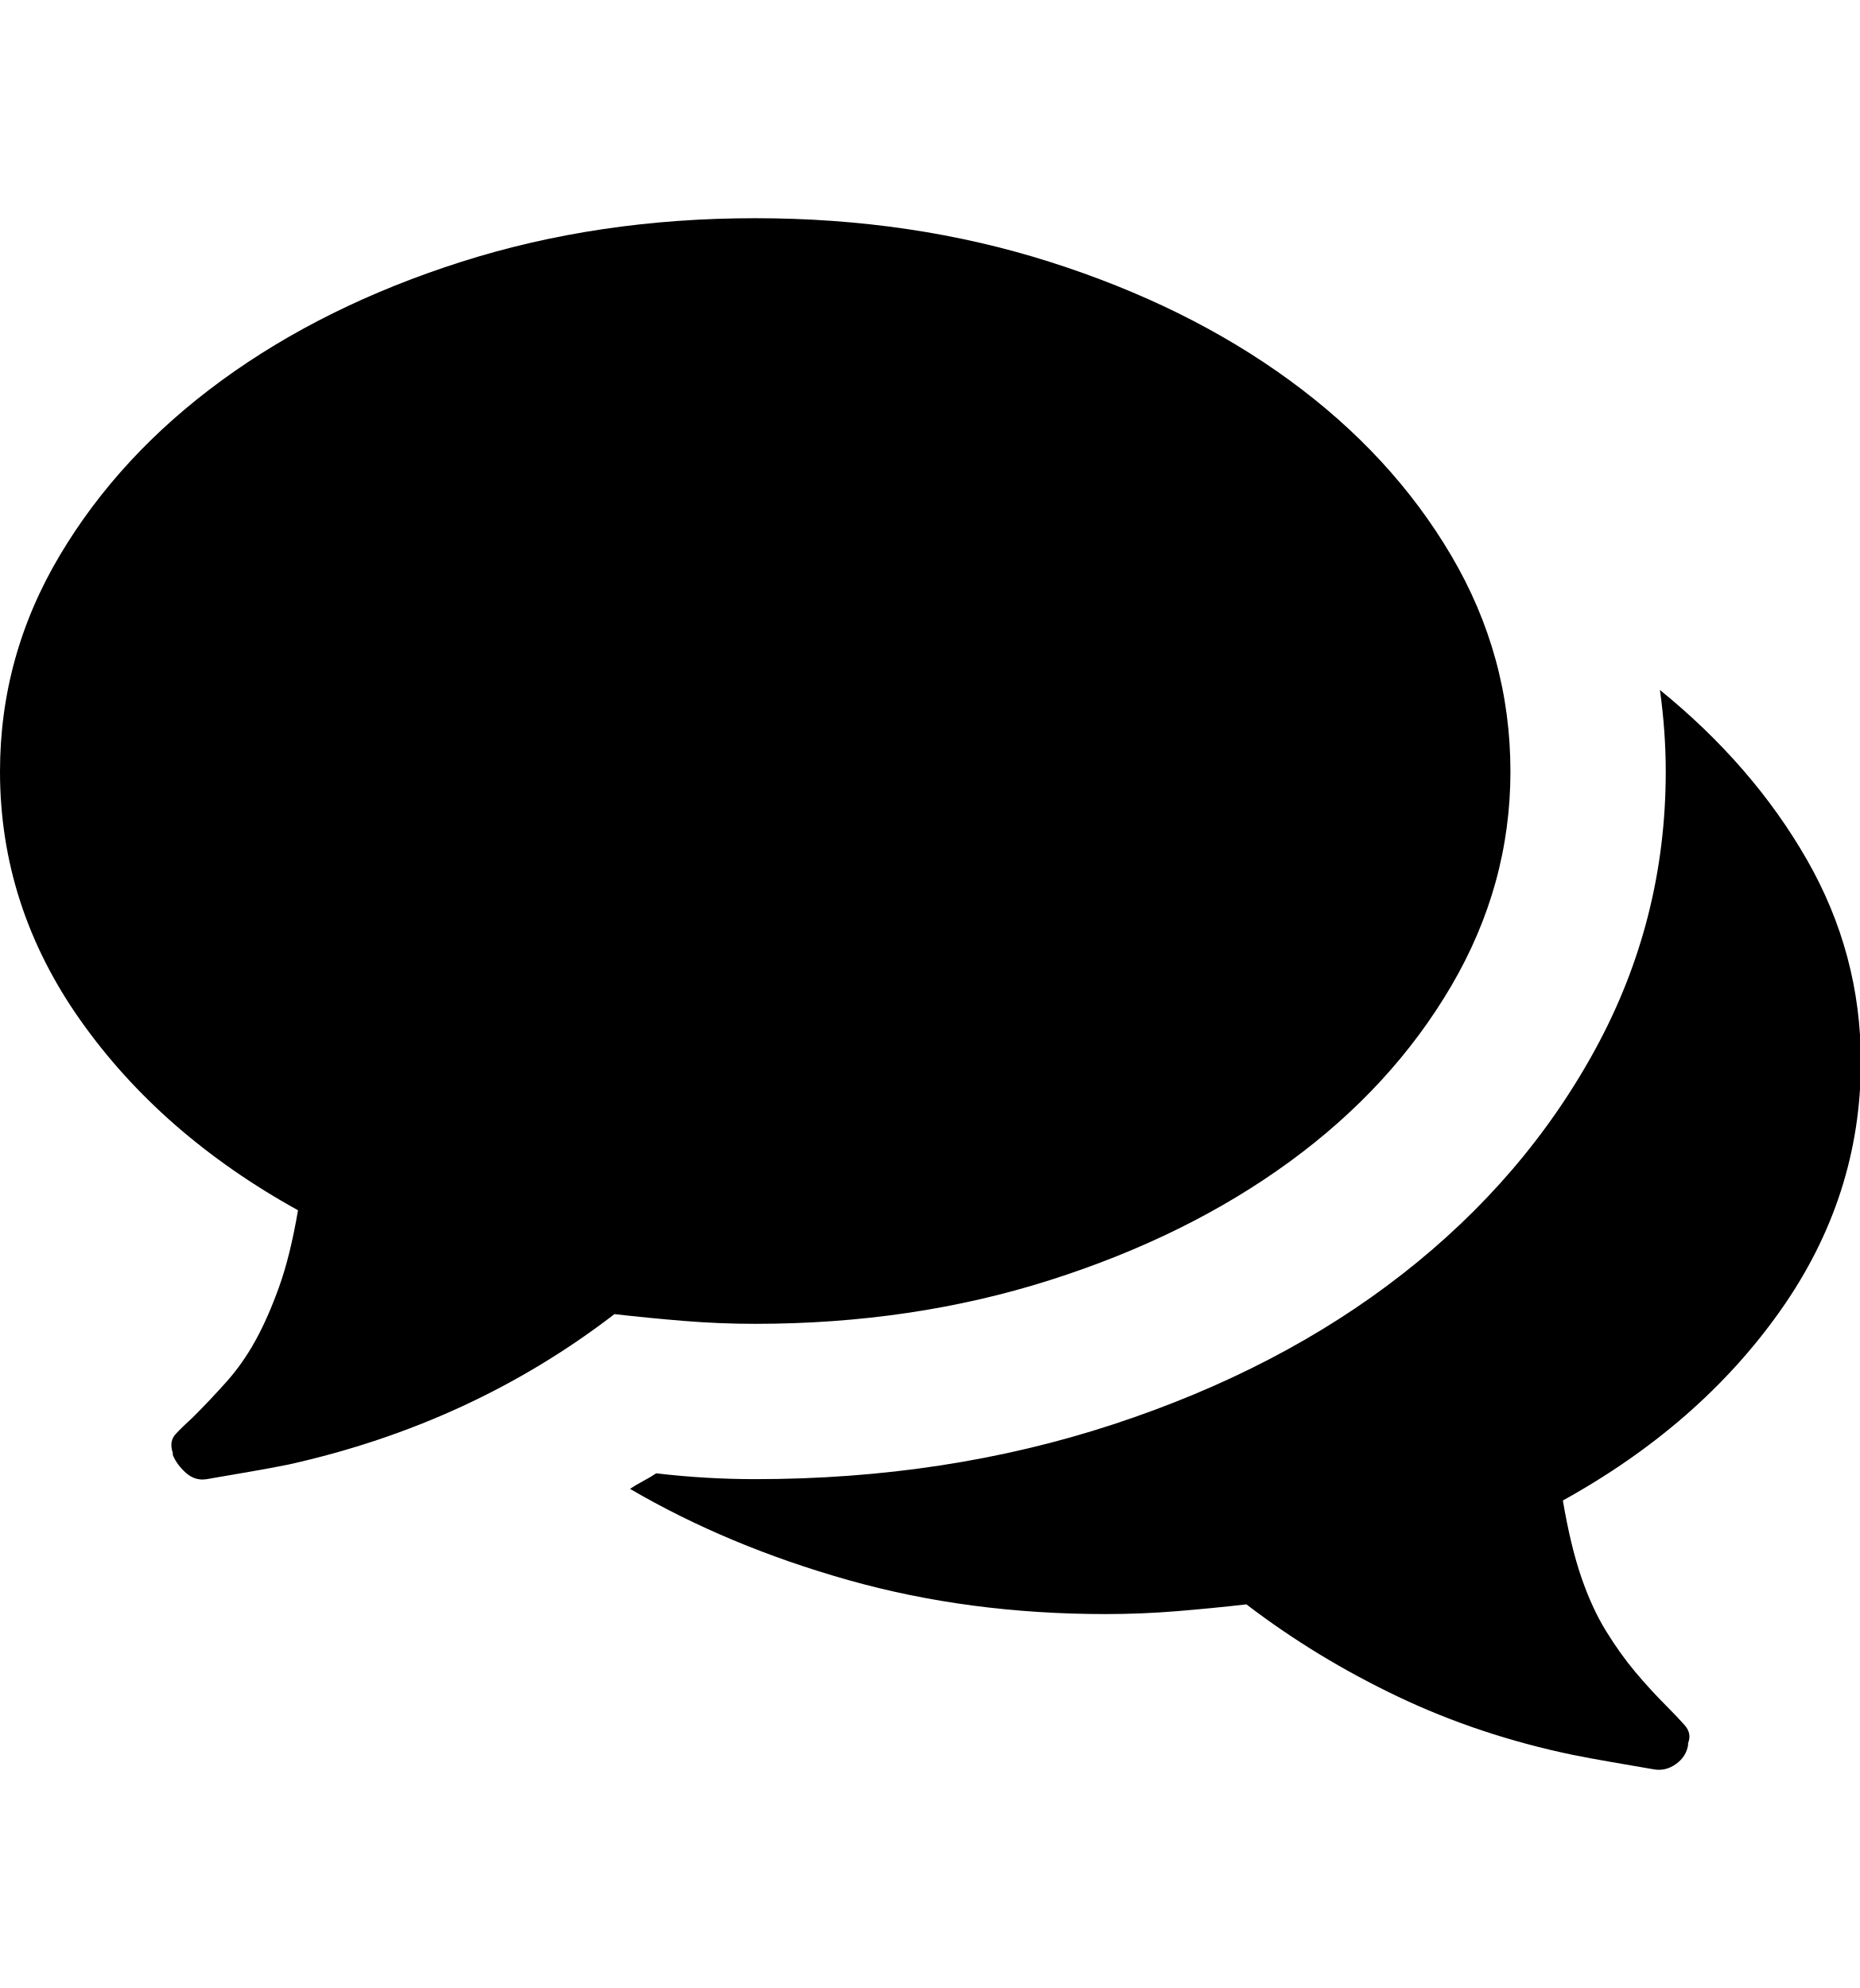
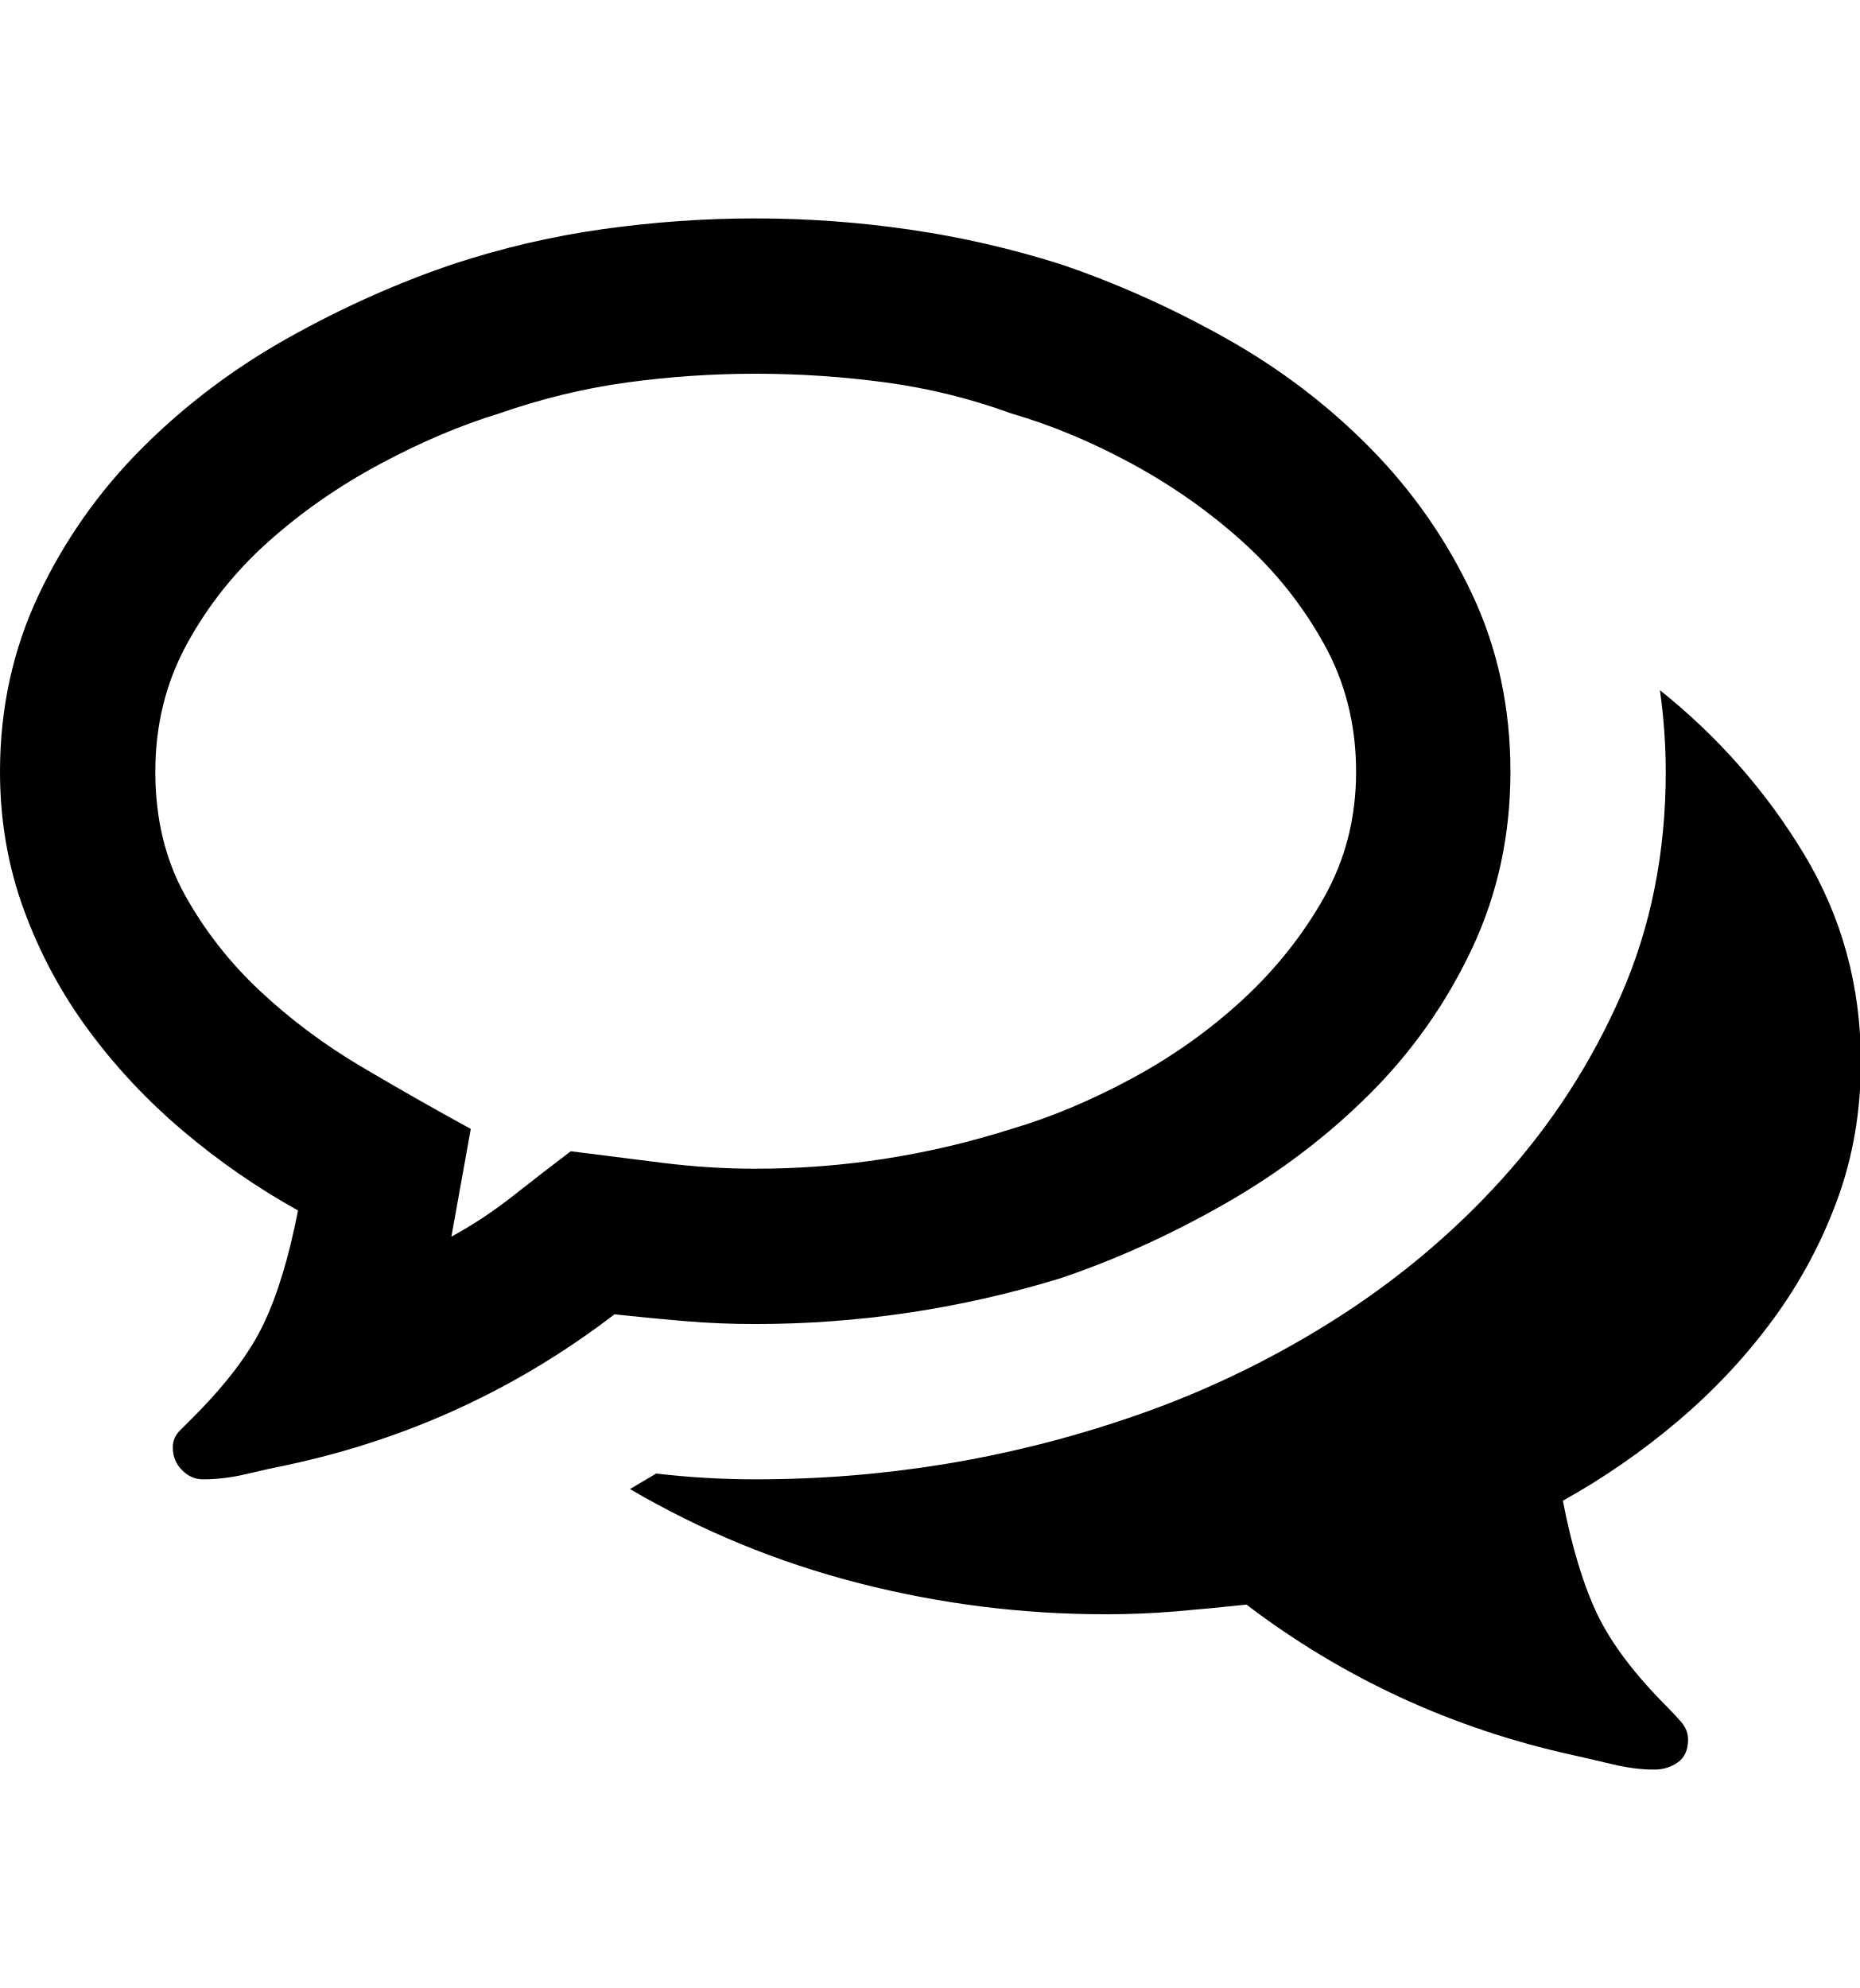
<svg xmlns="http://www.w3.org/2000/svg" height="1000px" width="935.547px">
  <g>
-     <path d="M0 388.081c0 -38.737 10.01 -74.951 30.029 -108.643c20.02 -33.691 47.201 -63.069 81.543 -88.134c34.343 -25.065 74.463 -44.922 120.362 -59.571c45.898 -14.648 95.214 -21.972 147.949 -21.972c52.734 0 102.132 7.324 148.193 21.972c46.061 14.649 86.263 34.506 120.606 59.571c34.342 25.065 61.442 54.443 81.298 88.134c19.857 33.692 29.786 69.906 29.786 108.643c0 38.086 -9.929 74.056 -29.786 107.91c-19.856 33.854 -46.956 63.314 -81.298 88.379c-34.343 25.065 -74.545 44.922 -120.606 59.57c-46.061 14.649 -95.459 21.973 -148.193 21.973c-12.044 0 -24.007 -0.488 -35.889 -1.465c-11.881 -0.976 -23.519 -2.116 -34.912 -3.418c-47.852 36.784 -102.539 62.012 -164.062 75.684c-6.511 1.302 -13.103 2.523 -19.776 3.662c-6.673 1.139 -13.753 2.36 -21.24 3.662c-3.906 0.651 -7.406 -0.407 -10.498 -3.174c-3.093 -2.767 -5.29 -5.778 -6.592 -9.033c0 0 0 -0.977 0 -0.977c-1.302 -3.906 -0.814 -7.08 1.465 -9.521c2.279 -2.441 5.208 -5.29 8.789 -8.545c5.859 -5.859 11.475 -11.8 16.846 -17.822c5.371 -6.022 10.172 -12.858 14.404 -20.508c4.232 -7.65 8.219 -16.683 11.963 -27.1c3.743 -10.416 6.917 -23.274 9.521 -38.574c-45.898 -25.391 -82.356 -57.21 -109.375 -95.459c-27.018 -38.249 -40.527 -79.997 -40.527 -125.244c0 0 0 0 0 0m316.895 360.84c1.953 -1.302 4.15 -2.604 6.591 -3.906c2.442 -1.302 4.639 -2.605 6.592 -3.907c16.602 1.953 33.203 2.93 49.805 2.93c64.127 0 124.186 -9.196 180.176 -27.588c55.989 -18.392 104.492 -43.62 145.507 -75.683c41.016 -32.064 73.324 -69.743 96.924 -113.038c23.6 -43.294 35.401 -89.843 35.401 -139.648c0 -13.346 -0.977 -27.018 -2.93 -41.016c31.25 25.391 55.908 53.874 73.975 85.45c18.066 31.575 27.099 65.429 27.099 101.562c0 45.247 -13.509 86.996 -40.527 125.244c-27.018 38.249 -63.477 70.069 -109.375 95.459c2.604 15.3 5.696 28.158 9.277 38.574c3.581 10.417 7.731 19.45 12.451 27.1c4.72 7.65 9.603 14.486 14.649 20.508c5.045 6.022 10.498 11.963 16.357 17.822c3.255 3.255 6.104 6.266 8.545 9.033c2.442 2.767 3.011 5.778 1.709 9.034c0 0 0 0.976 0 0.976c-0.651 3.906 -2.685 7.08 -6.103 9.522c-3.418 2.441 -7.081 3.336 -10.987 2.685c-7.487 -1.302 -14.567 -2.523 -21.24 -3.662c-6.673 -1.139 -13.265 -2.36 -19.775 -3.662c-31.25 -6.511 -60.547 -16.276 -87.891 -29.297c-27.344 -13.021 -52.734 -28.483 -76.172 -46.387c-11.393 1.302 -23.03 2.442 -34.912 3.418c-11.881 0.977 -23.844 1.465 -35.889 1.465c-45.898 0 -89.03 -5.696 -129.394 -17.09c-40.365 -11.393 -76.986 -26.692 -109.863 -45.898c0 0 0 0 0 0" />
+     <path d="M0 388.184c0 -31.901 6.51 -61.605 19.531 -89.111c13.021 -27.507 30.355 -52.084 52.002 -73.731c21.647 -21.647 46.143 -40.12 73.487 -55.42c27.343 -15.299 55.013 -27.669 83.007 -37.109c24.74 -8.138 49.886 -13.997 75.44 -17.578c25.553 -3.581 51.025 -5.371 76.416 -5.371c26.041 0 51.92 1.871 77.637 5.615c25.716 3.743 50.944 9.521 75.683 17.334c27.995 9.44 55.664 21.81 83.008 37.109c27.344 15.3 51.676 33.773 72.998 55.42c21.322 21.647 38.411 46.143 51.27 73.487c12.858 27.343 19.287 57.128 19.287 89.355c0 31.901 -6.429 61.523 -19.287 88.867c-12.859 27.344 -29.948 51.677 -51.27 72.998c-21.322 21.322 -45.654 39.795 -72.998 55.42c-27.344 15.625 -55.013 28.158 -83.008 37.598c-50.13 15.299 -101.237 22.949 -153.32 22.949c-12.044 0 -23.845 -0.488 -35.401 -1.465c-11.556 -0.976 -23.356 -2.116 -35.4 -3.418c-48.828 37.435 -103.516 62.663 -164.062 75.684c-6.511 1.302 -13.51 2.848 -20.997 4.638c-7.487 1.791 -14.811 2.686 -21.972 2.686c-3.906 0 -7.406 -1.546 -10.498 -4.639c-3.093 -3.092 -4.639 -6.917 -4.639 -11.474c0 -3.255 1.221 -6.104 3.662 -8.545c0 0 6.592 -6.592 6.592 -6.592c16.602 -16.602 28.402 -32.227 35.4 -46.875c6.999 -14.648 12.777 -33.691 17.334 -57.129c-20.507 -11.393 -39.795 -24.739 -57.861 -40.039c-18.066 -15.299 -33.936 -32.226 -47.607 -50.781c-13.672 -18.555 -24.496 -38.737 -32.471 -60.547c-7.975 -21.81 -11.963 -44.922 -11.963 -69.336c0 0 0 0 0 0m78.125 0c0 23.438 4.964 44.108 14.893 62.012c9.928 17.903 22.542 34.017 37.841 48.34c15.3 14.322 32.308 27.018 51.026 38.086c18.717 11.067 37.028 21.484 54.931 31.25c0 0 -9.765 54.199 -9.765 54.199c10.742 -5.86 21.077 -12.696 31.006 -20.508c9.928 -7.813 19.612 -15.3 29.052 -22.461c15.3 1.953 30.762 3.906 46.387 5.859c15.625 1.953 31.087 2.93 46.387 2.93c43.945 0 86.914 -6.673 128.906 -20.019c19.857 -5.86 40.039 -14.323 60.547 -25.391c20.508 -11.068 39.062 -24.251 55.664 -39.551c16.602 -15.299 30.273 -32.471 41.016 -51.514c10.742 -19.043 16.113 -40.12 16.113 -63.232c0 -23.437 -5.371 -44.84 -16.113 -64.209c-10.743 -19.368 -24.414 -36.54 -41.016 -51.514c-16.602 -14.974 -35.075 -27.994 -55.42 -39.062c-20.345 -11.068 -40.609 -19.531 -60.791 -25.391c-20.508 -7.487 -41.585 -12.695 -63.232 -15.625c-21.647 -2.929 -43.539 -4.394 -65.674 -4.394c-21.485 0 -42.969 1.465 -64.453 4.394c-21.485 2.93 -42.969 8.138 -64.453 15.625c-19.206 5.86 -39.144 14.323 -59.815 25.391c-20.67 11.068 -39.388 24.088 -56.152 39.062c-16.765 14.974 -30.436 32.146 -41.016 51.514c-10.579 19.369 -15.869 40.772 -15.869 64.209c0 0 0 0 0 0m238.77 360.84c0 0 13.183 -7.813 13.183 -7.813c16.602 1.953 33.203 2.93 49.805 2.93c64.127 0 126.139 -10.091 186.035 -30.273c36.133 -12.045 70.475 -28.239 103.027 -48.584c32.552 -20.345 61.361 -44.353 86.426 -72.022c25.065 -27.669 45.085 -58.594 60.059 -92.773c14.974 -34.18 22.461 -71.615 22.461 -112.305c0 -13.346 -0.977 -27.018 -2.93 -41.016c29.297 23.438 53.467 50.944 72.51 82.52c19.043 31.575 28.564 66.406 28.564 104.492c0 24.74 -3.987 47.933 -11.963 69.58c-7.975 21.647 -18.799 41.748 -32.47 60.303c-13.672 18.555 -29.541 35.482 -47.608 50.781c-18.066 15.3 -37.353 28.646 -57.861 40.039c4.557 23.438 10.335 42.481 17.334 57.129c6.998 14.649 18.799 30.274 35.4 46.875c1.953 1.953 4.151 4.313 6.592 7.08c2.441 2.767 3.662 5.778 3.662 9.033c0 5.209 -1.709 9.034 -5.127 11.475c-3.418 2.441 -7.405 3.662 -11.963 3.662c-6.51 0 -13.509 -0.895 -20.996 -2.685c-7.487 -1.791 -14.16 -3.337 -20.019 -4.639c-60.547 -13.346 -115.235 -38.574 -164.063 -75.684c-12.044 1.302 -23.844 2.442 -35.4 3.418c-11.556 0.977 -23.356 1.465 -35.401 1.465c-41.992 0 -83.333 -5.208 -124.023 -15.625c-40.69 -10.417 -79.102 -26.204 -115.234 -47.363c0 0 0 0 0 0" />
  </g>
</svg>
